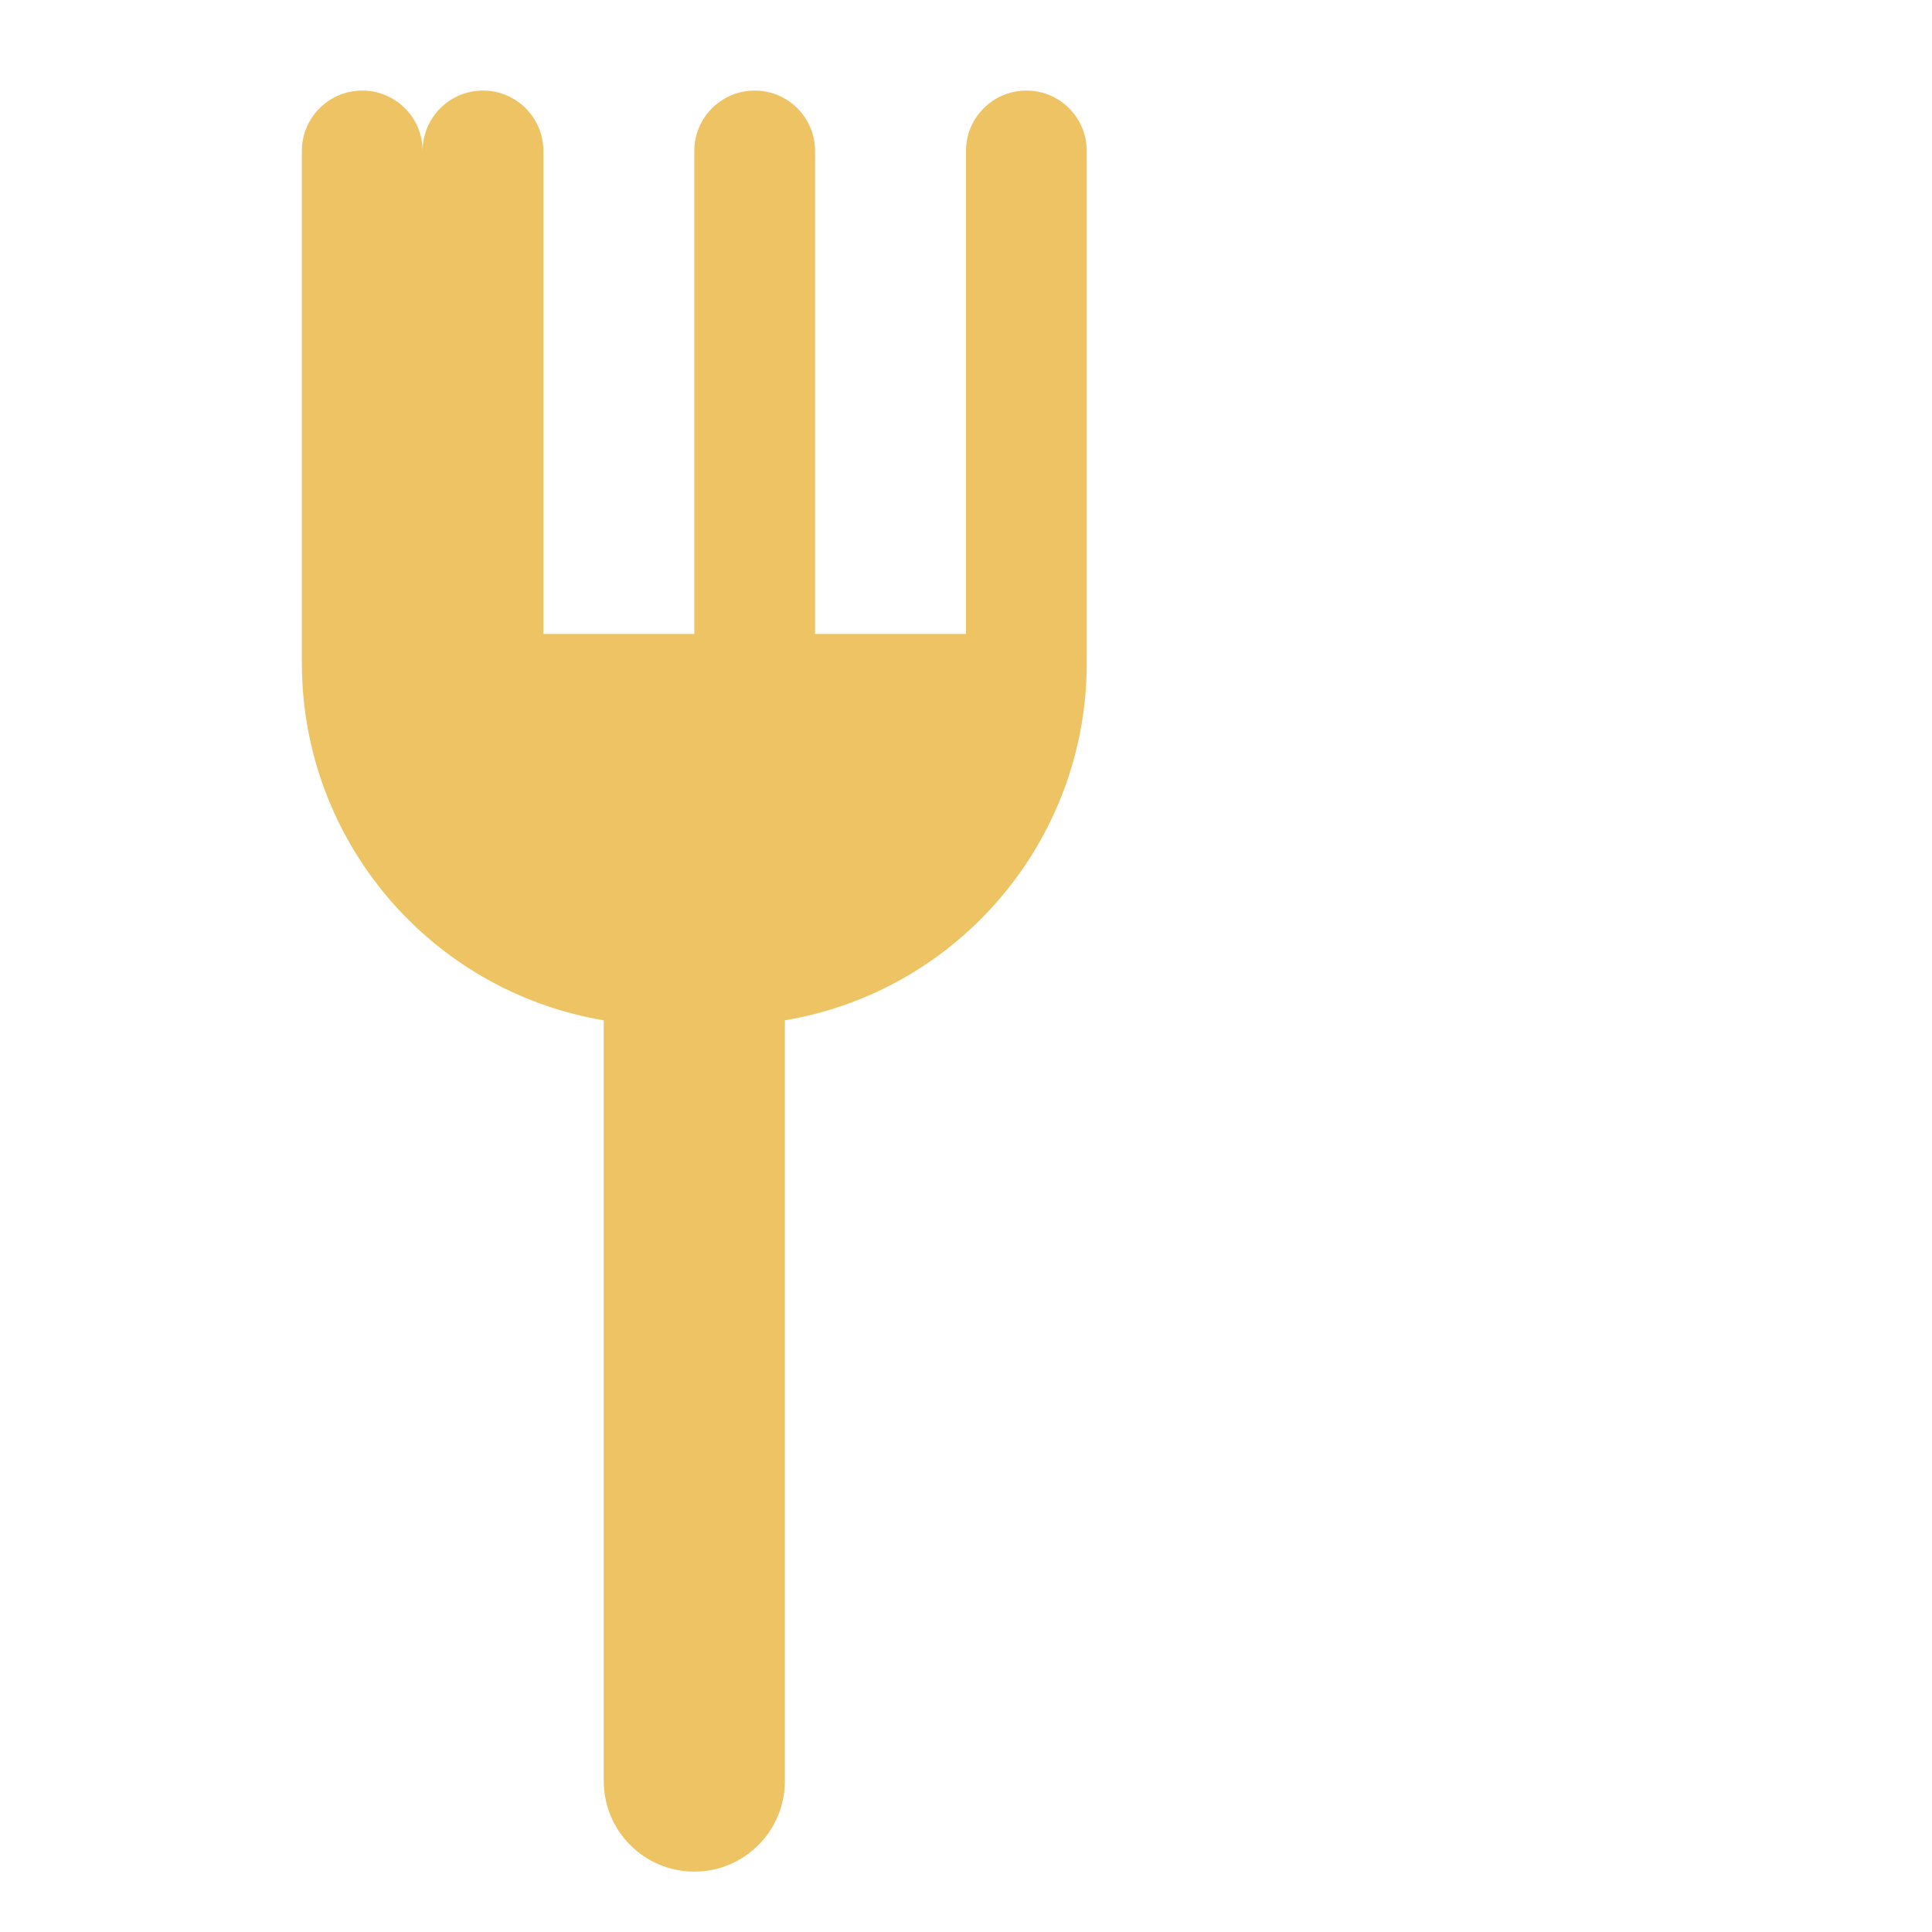
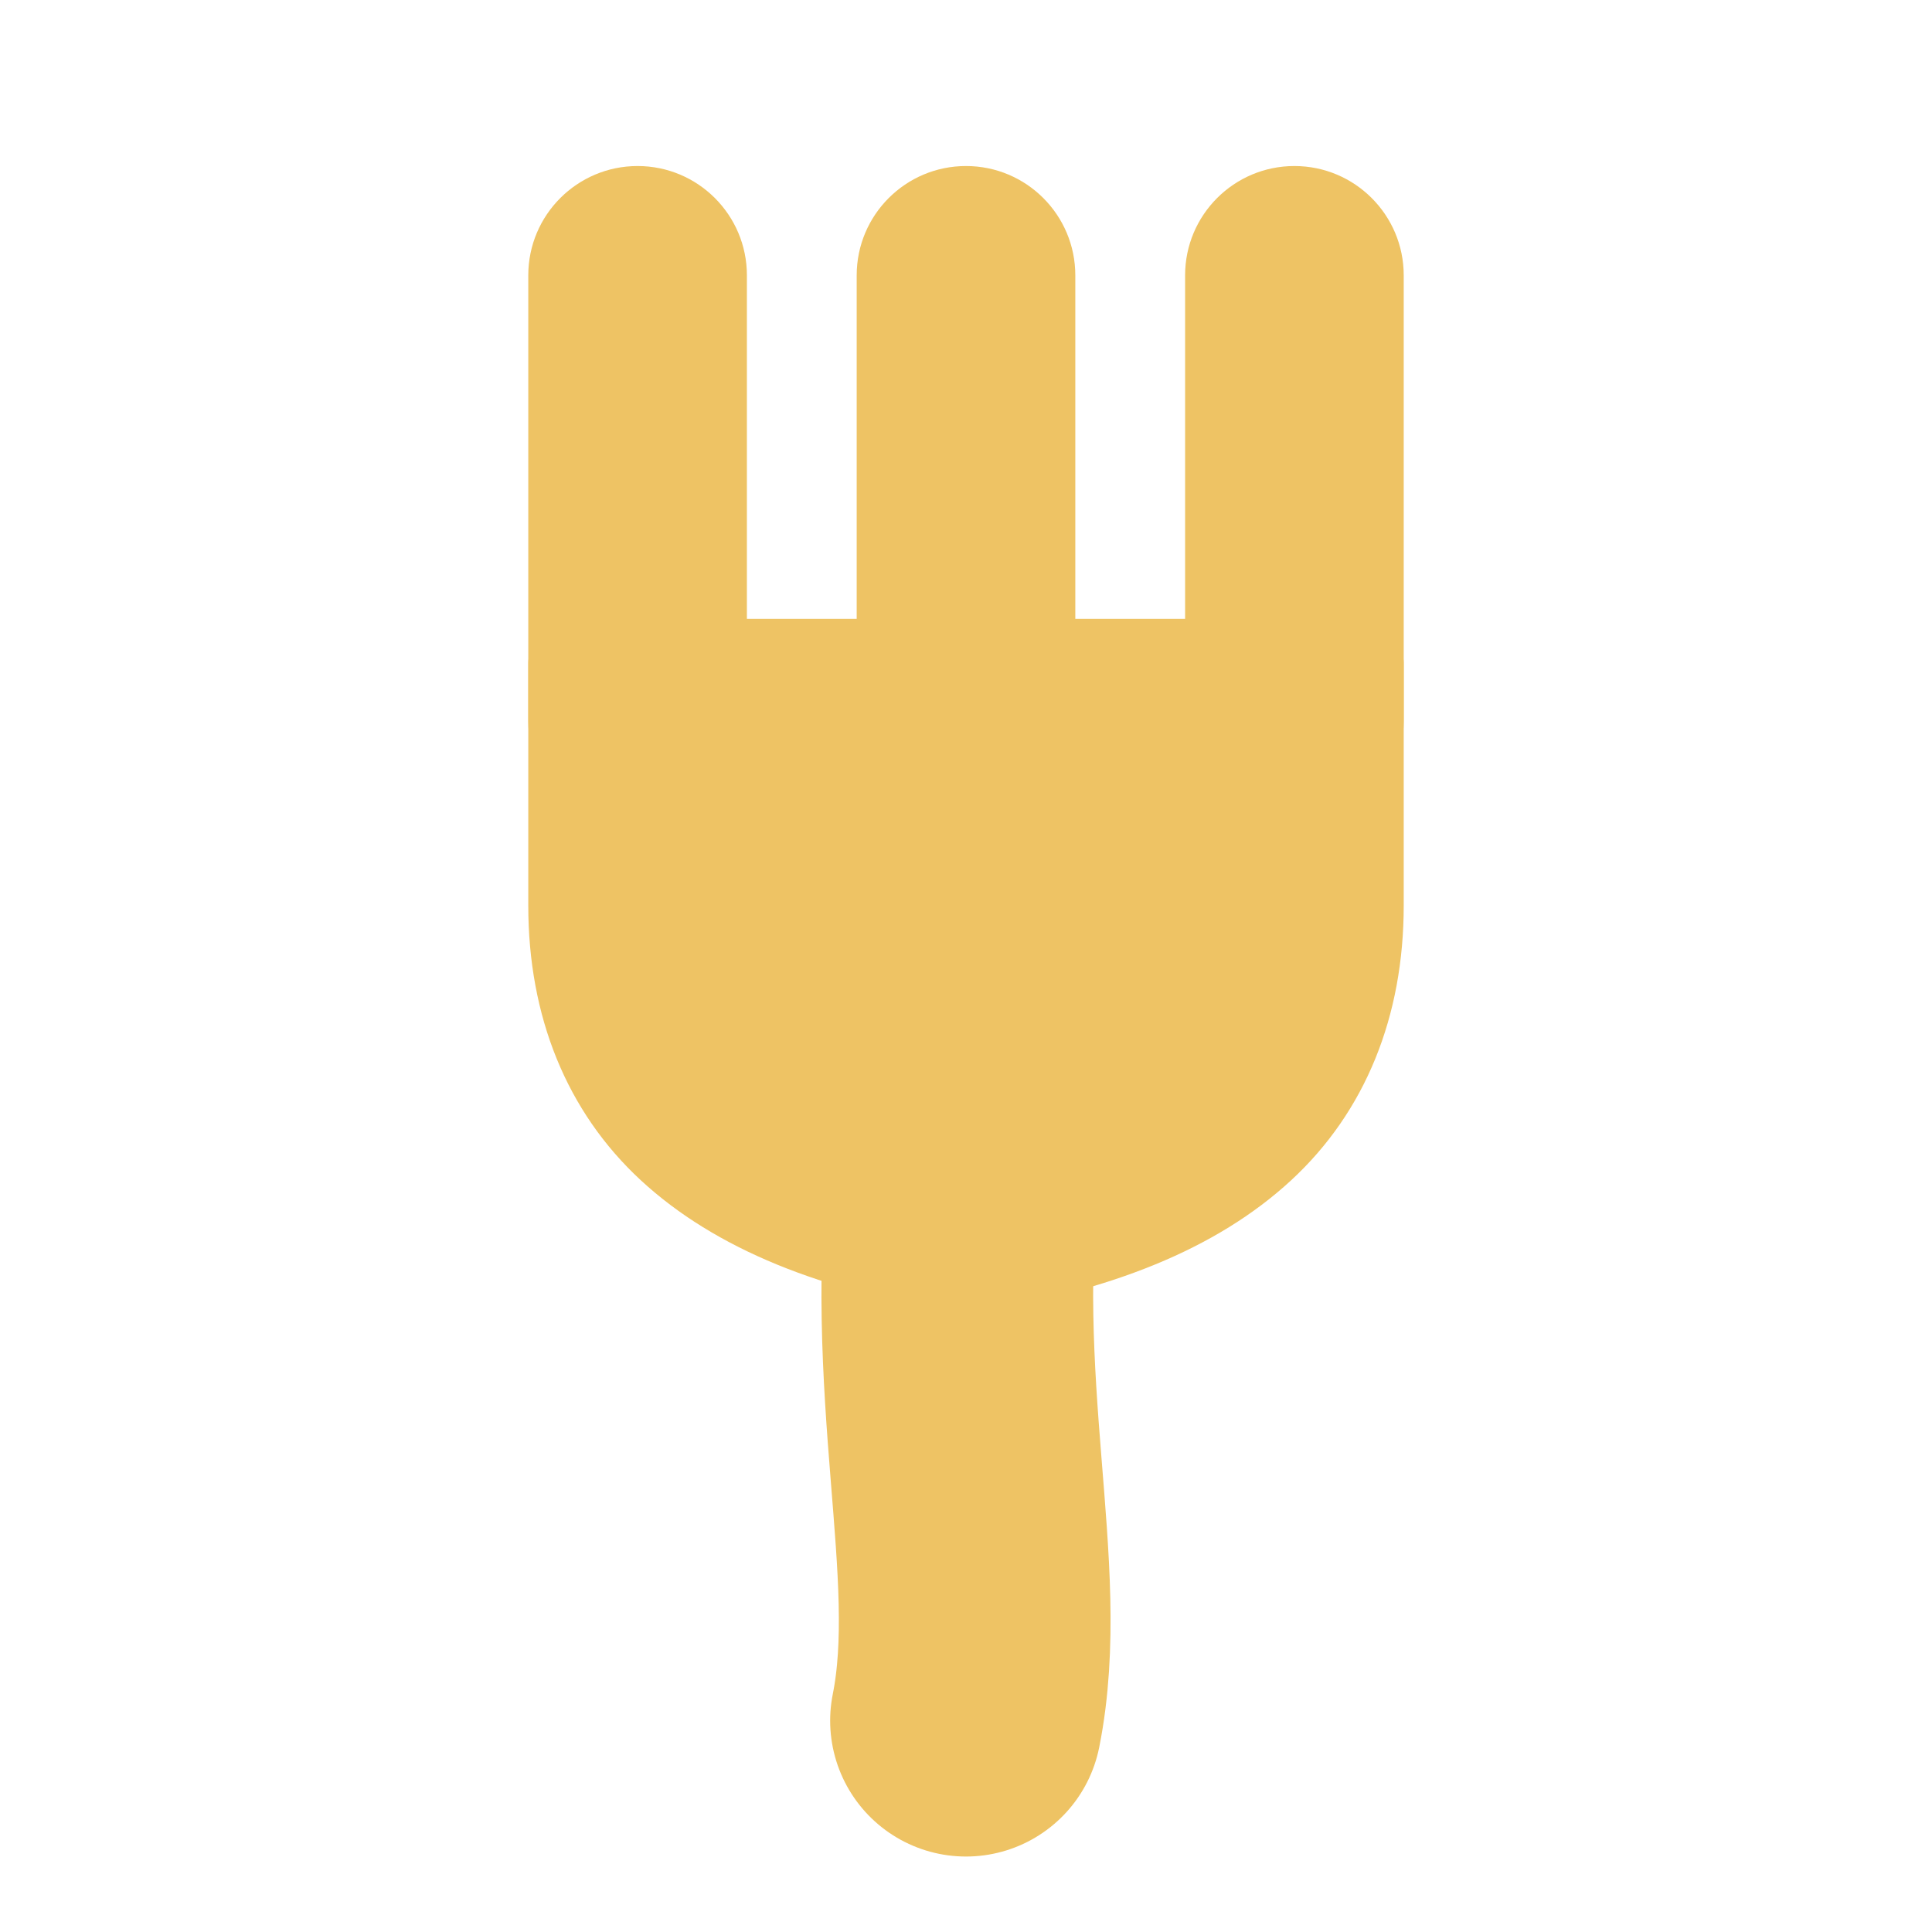
- <svg xmlns="http://www.w3.org/2000/svg" viewBox="0 0 64 64">
-   <path fill="#eec364" d="M14 5a2 2 0 0 1 4 0v16h5V5a2 2 0 0 1 4 0v16h5V5a2 2 0 0 1 4 0v17a12 12 0 0 1-10 11.8V59a3 3 0 0 1-6 0V33.8A12 12 0 0 1 10 22V5a2 2 0 0 1 4 0Z" />
+ <svg xmlns="http://www.w3.org/2000/svg" viewBox="0 0 64 64" width="256" height="256" version="1.1" id="svg3">
+   <defs id="defs3">
+     </defs>
+   <g id="g21">
+     <path id="path1" style="baseline-shift:baseline;display:inline;overflow:visible;opacity:1;vector-effect:none;fill:#eec364;stroke-linecap:round;enable-background:accumulate;stop-color:#000000;stop-opacity:1" d="M 21.121,5.5 A 3.621,3.621 0 0 0 17.5,9.121 V 23.879 A 3.621,3.621 0 0 0 19,26.814 V 30 c 0,6.667 4.333,10.667 13,12 8.667,-1.333 13,-5.333 13,-12 v -3.186 a 3.621,3.621 0 0 0 1.5,-2.935 V 9.121 A 3.621,3.621 0 0 0 42.879,5.5 3.621,3.621 0 0 0 39.258,9.121 V 22 H 35.621 V 9.121 A 3.621,3.621 0 0 0 32,5.5 3.621,3.621 0 0 0 28.379,9.121 V 22 H 24.742 V 9.121 A 3.621,3.621 0 0 0 21.121,5.5 Z" />
+     <g id="path2" style="opacity:1">
+       <path style="baseline-shift:baseline;display:inline;overflow:visible;vector-effect:none;fill:#eec364;stroke-linejoin:round;enable-background:accumulate;stop-color:#000000;stop-opacity:1" d="M 19,20.5 A 1.5,1.5 0 0 0 17.5,22 v 8 c 0,3.658 1.261,6.82 3.732,9.102 2.472,2.282 6.02,3.686 10.539,4.381 a 1.5,1.5 0 0 0 0.457,0 c 4.519,-0.695 8.067,-2.099 10.539,-4.381 C 45.239,36.82 46.5,33.658 46.5,30 V 22 A 1.5,1.5 0 0 0 45,20.5 Z m 1.5,3 h 23 V 30 c 0,3.008 -0.906,5.18 -2.768,6.898 C 38.911,38.58 36.009,39.806 32,40.457 27.991,39.806 25.089,38.58 23.268,36.898 21.406,35.18 20.5,33.008 20.5,30 Z" id="path5" />
+     </g>
+   </g>
+   <path d="M32 38C31 46 33 52 32 57" fill="none" stroke="#eec364" stroke-width="9" stroke-linecap="round" id="path3" />
</svg>
